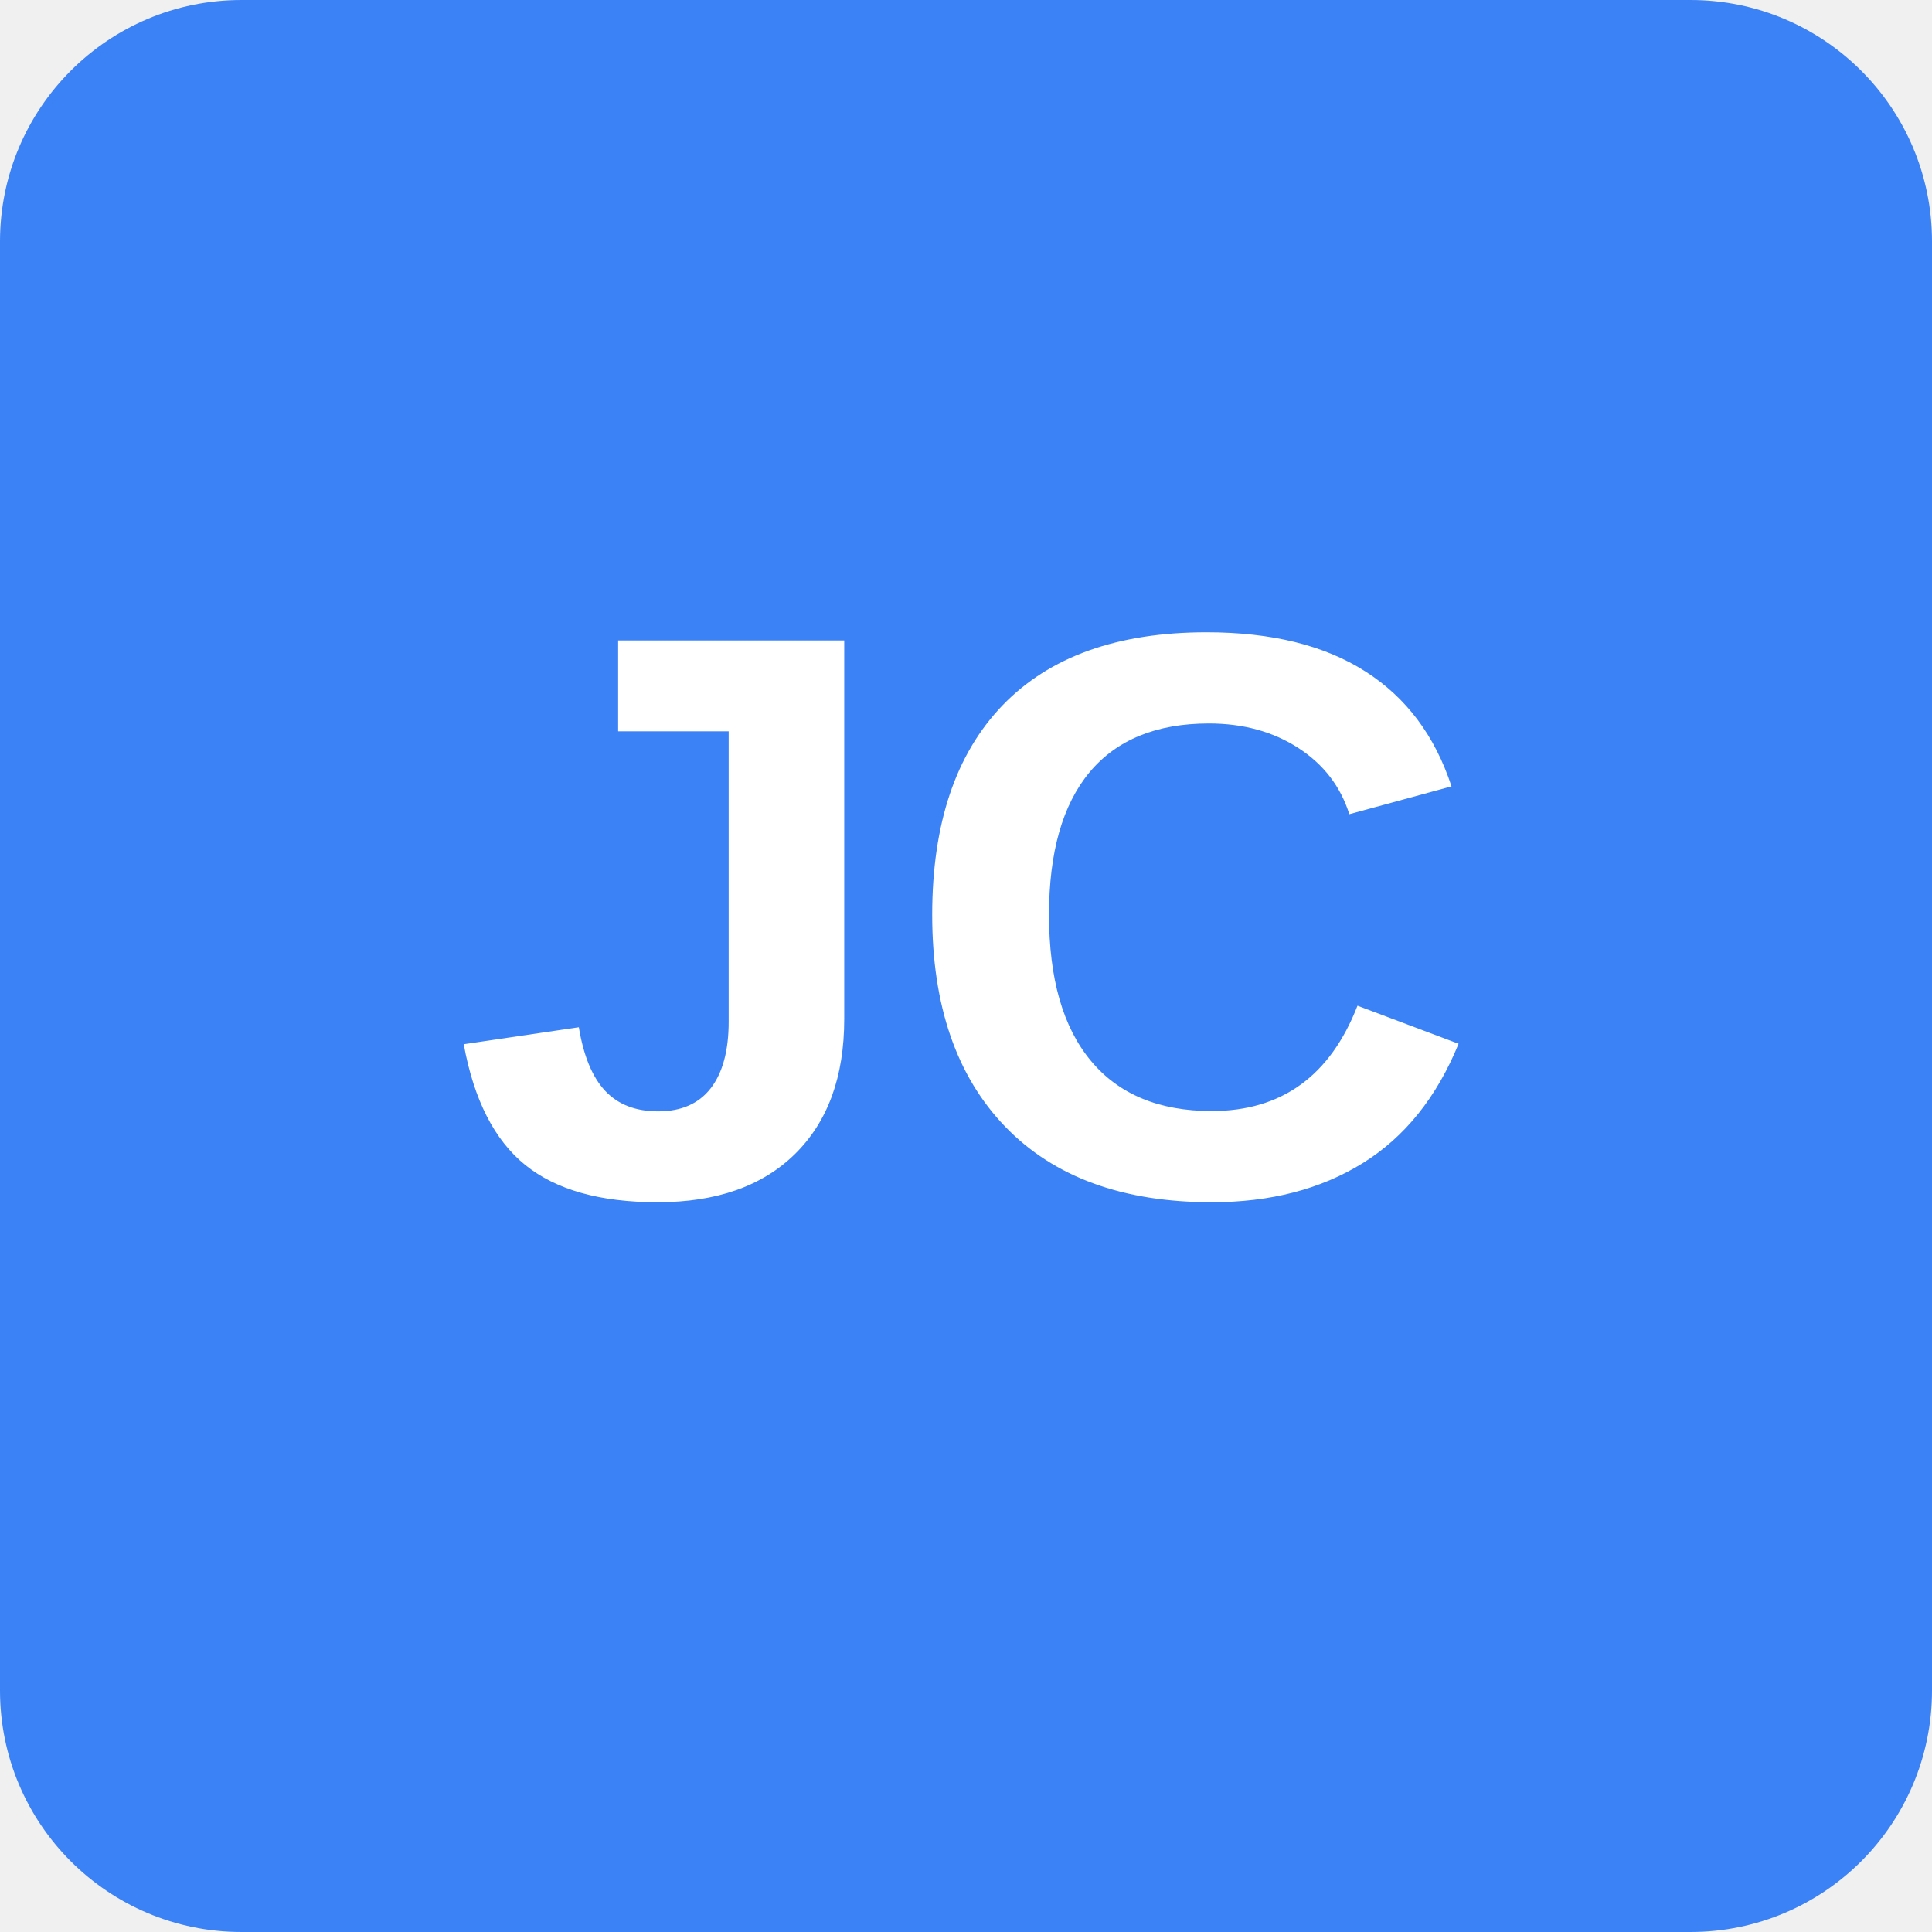
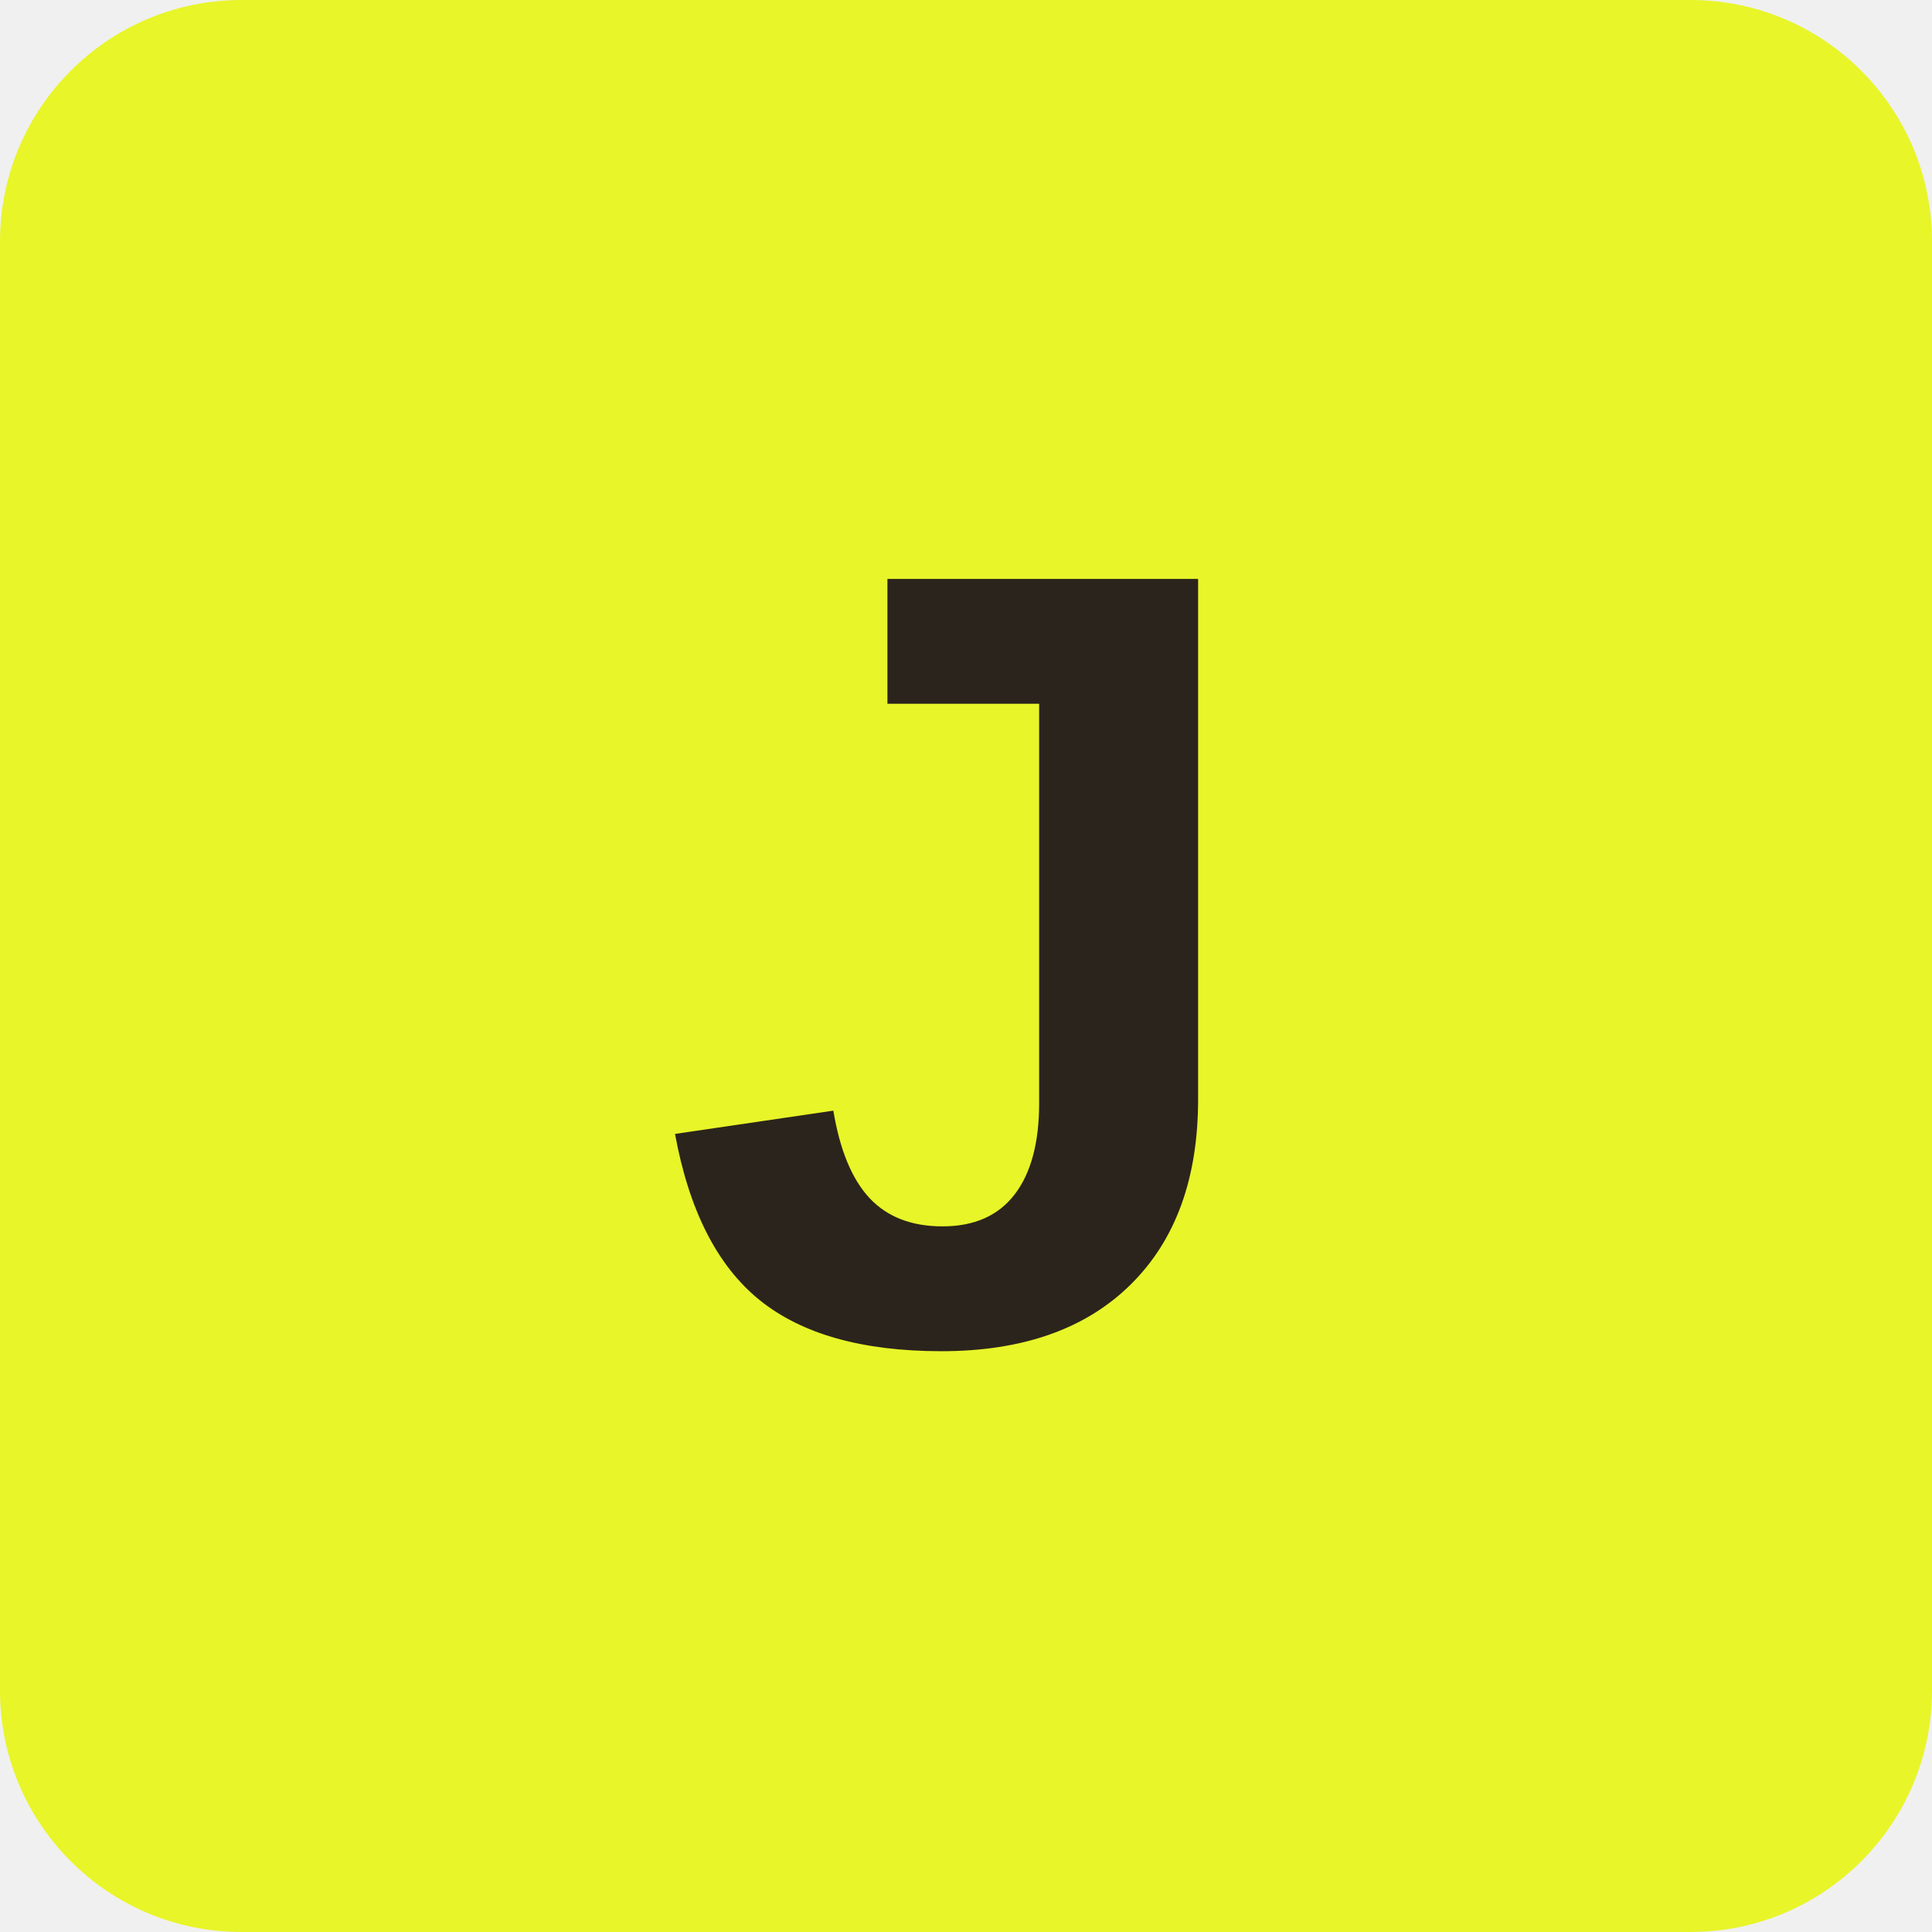
<svg xmlns="http://www.w3.org/2000/svg" viewBox="0 0 192 192" width="192" height="192">
-   <rect width="192" height="192" fill="#3b82f6" rx="24" />
-   <text x="96" y="96" font-family="Arial, sans-serif" font-size="80" font-weight="bold" fill="white" text-anchor="middle" dominant-baseline="middle">JC</text>
+   <rect width="192" height="192" fill="#E8F529" rx="24" />
+   <text x="96" y="102" font-family="Space Grotesk, Arial, sans-serif" font-size="110" font-weight="700" fill="#2B241C" text-anchor="middle" dominant-baseline="middle">J</text>
</svg>
